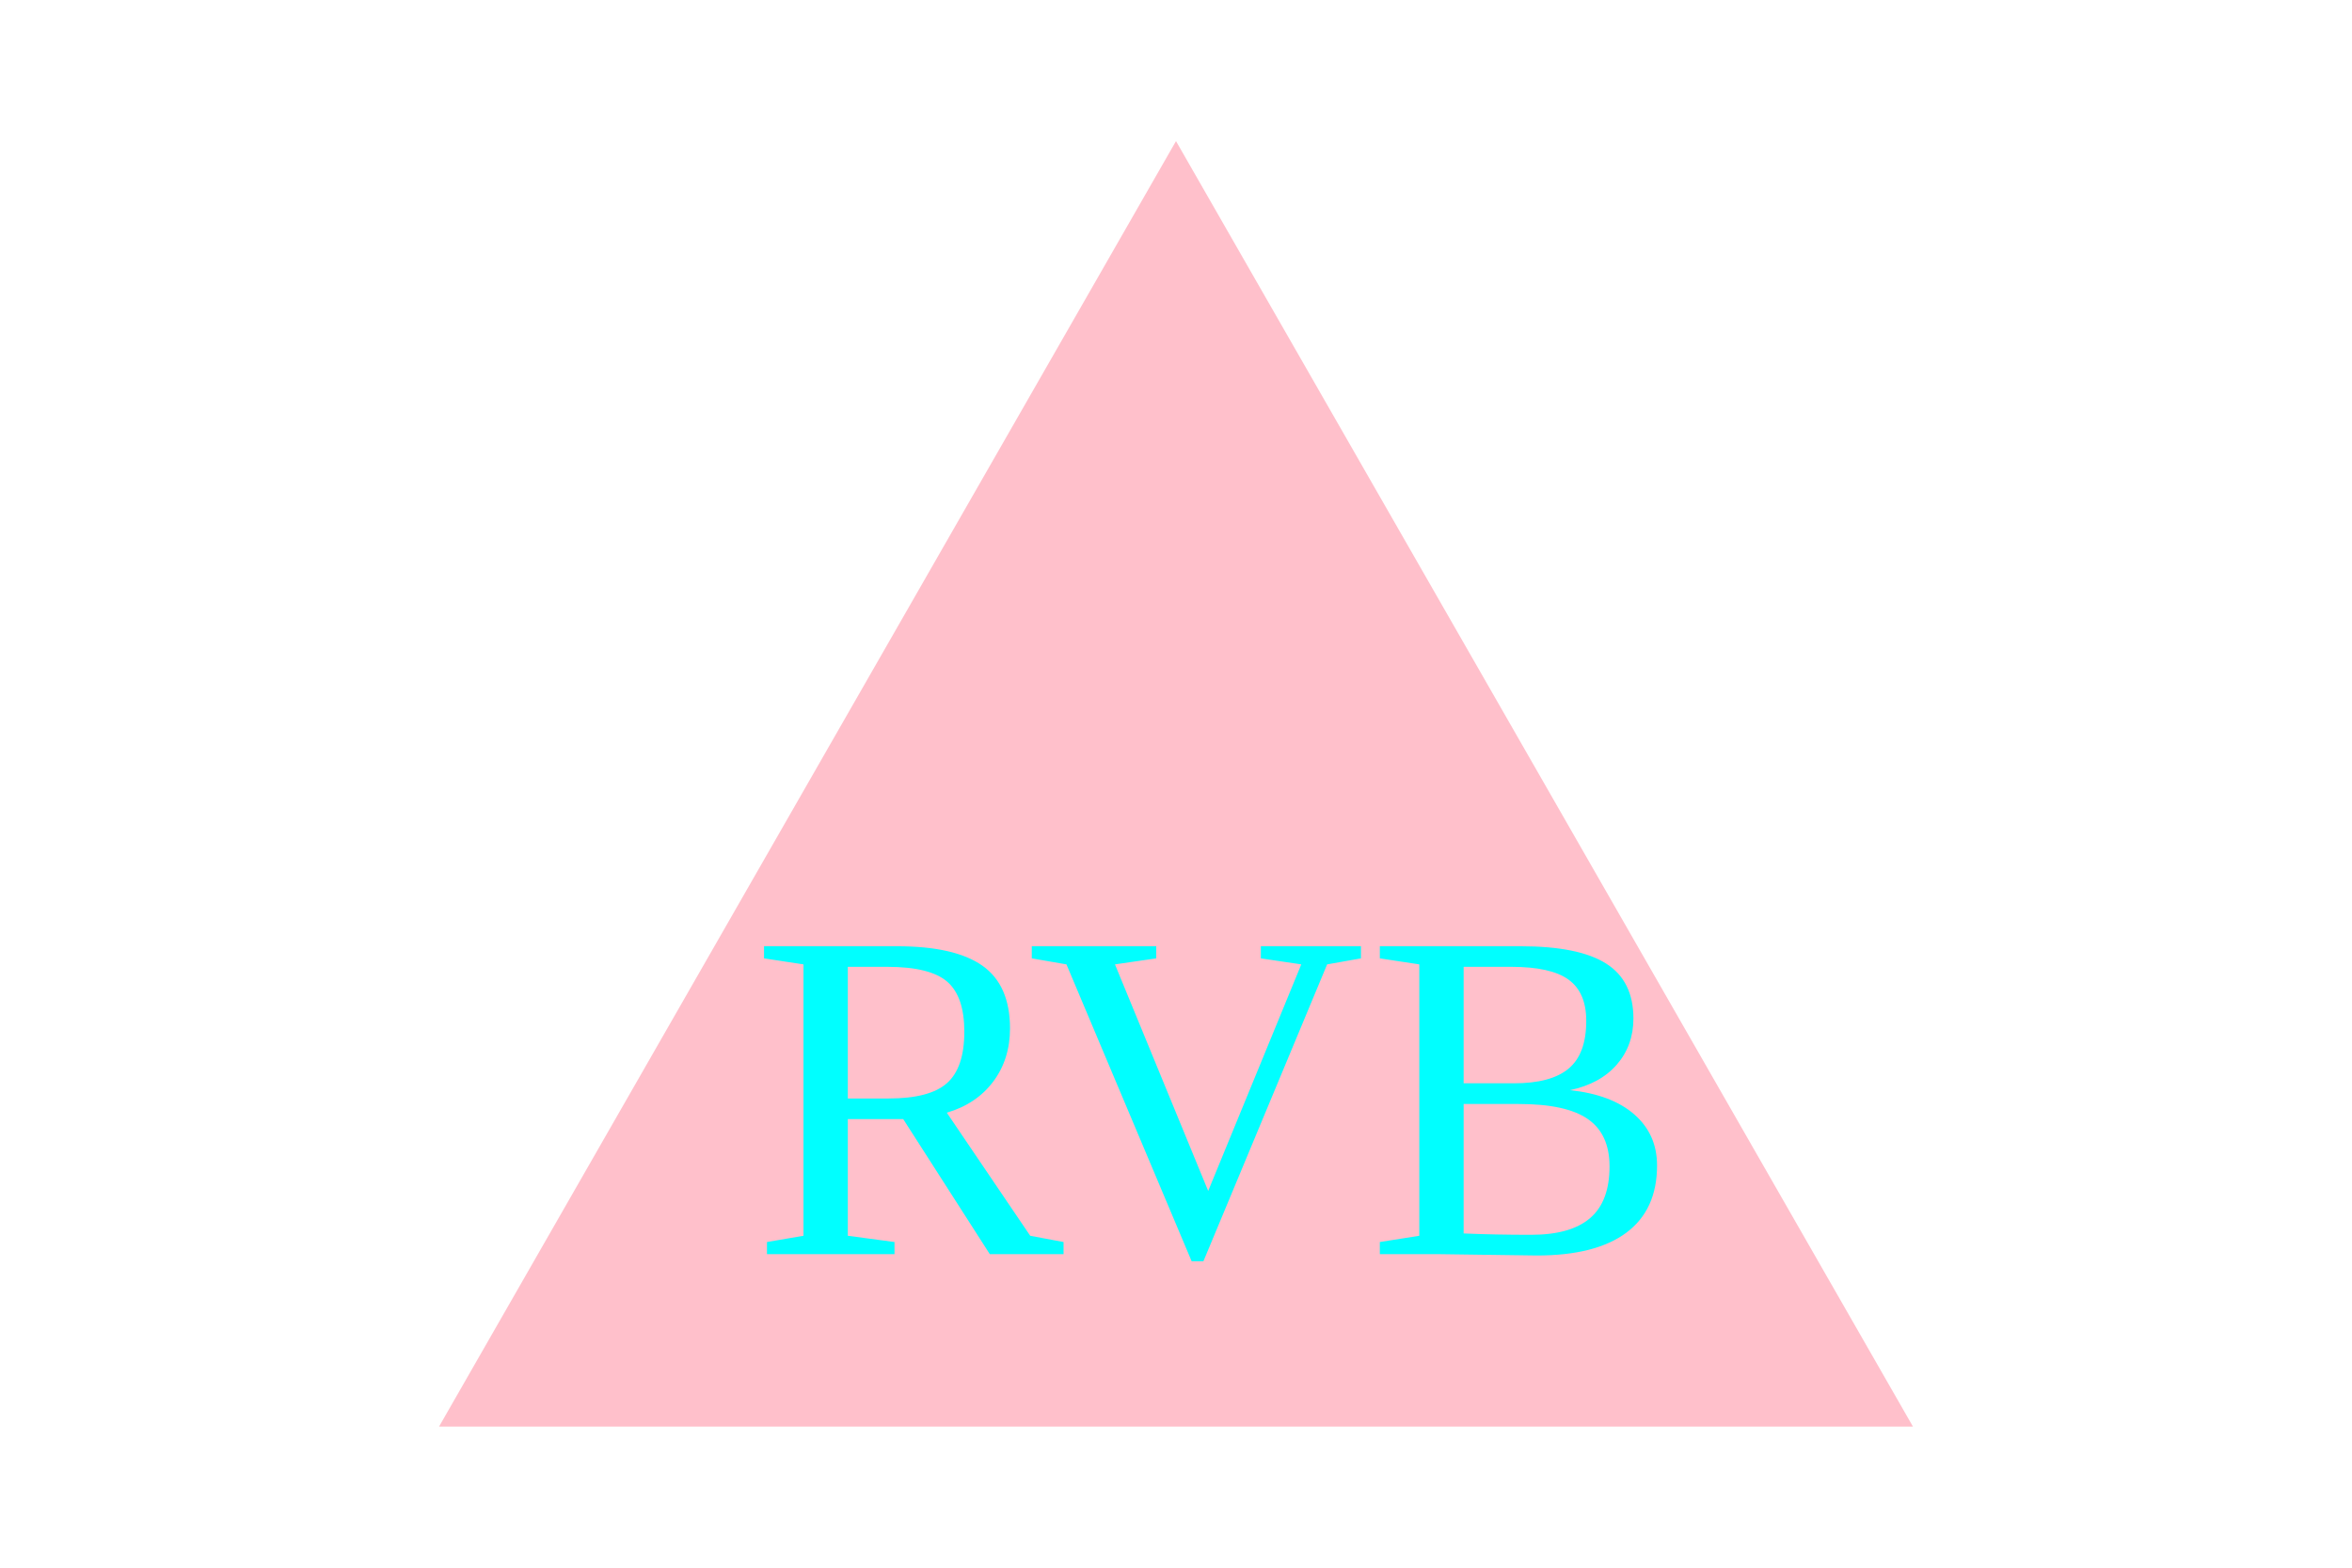
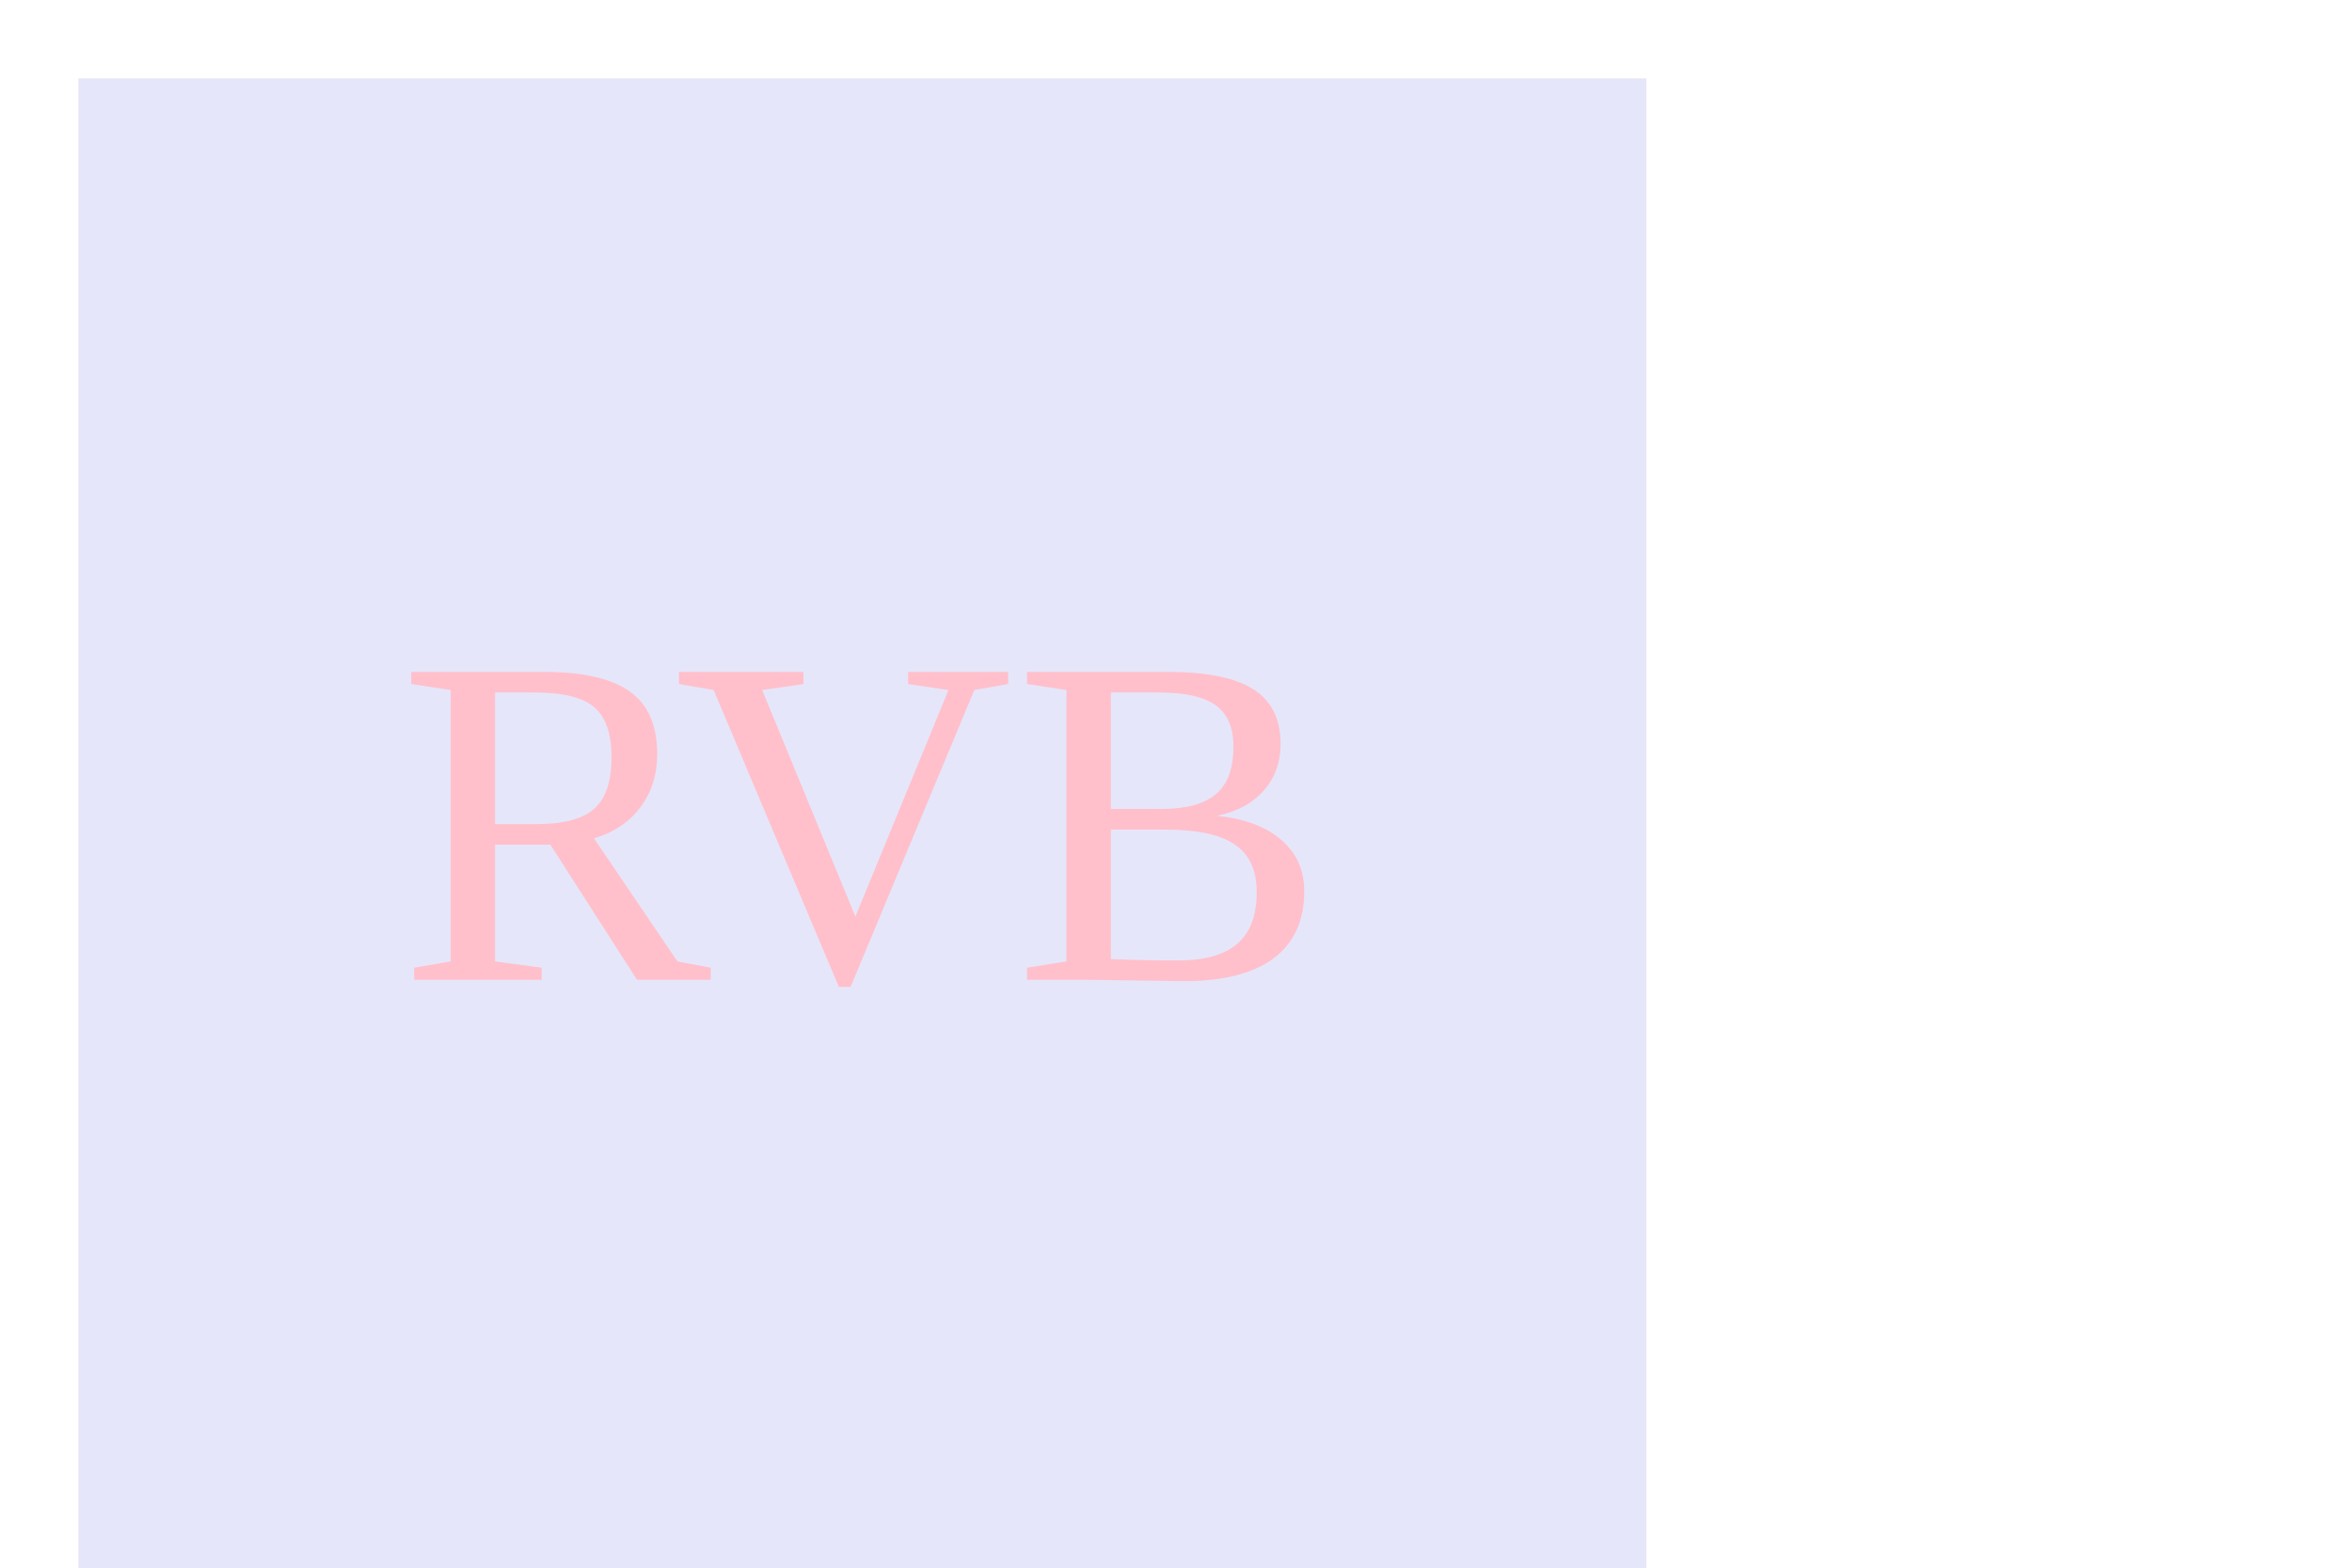
<svg xmlns="http://www.w3.org/2000/svg" version="1.1" width="300" height="200">
-   <polygon points="150, 18 244, 182 56, 182" fill="pink" />
-   <text x="155" y="160" font-size="60" text-anchor="middle" fill="aqua">RVB</text>
+   <rect width="200" height="200" x="10" y="10" fill="lavender" />
+   <text x="110" y="125" font-size="60" text-anchor="middle" fill="pink">RVB</text>
</svg>
